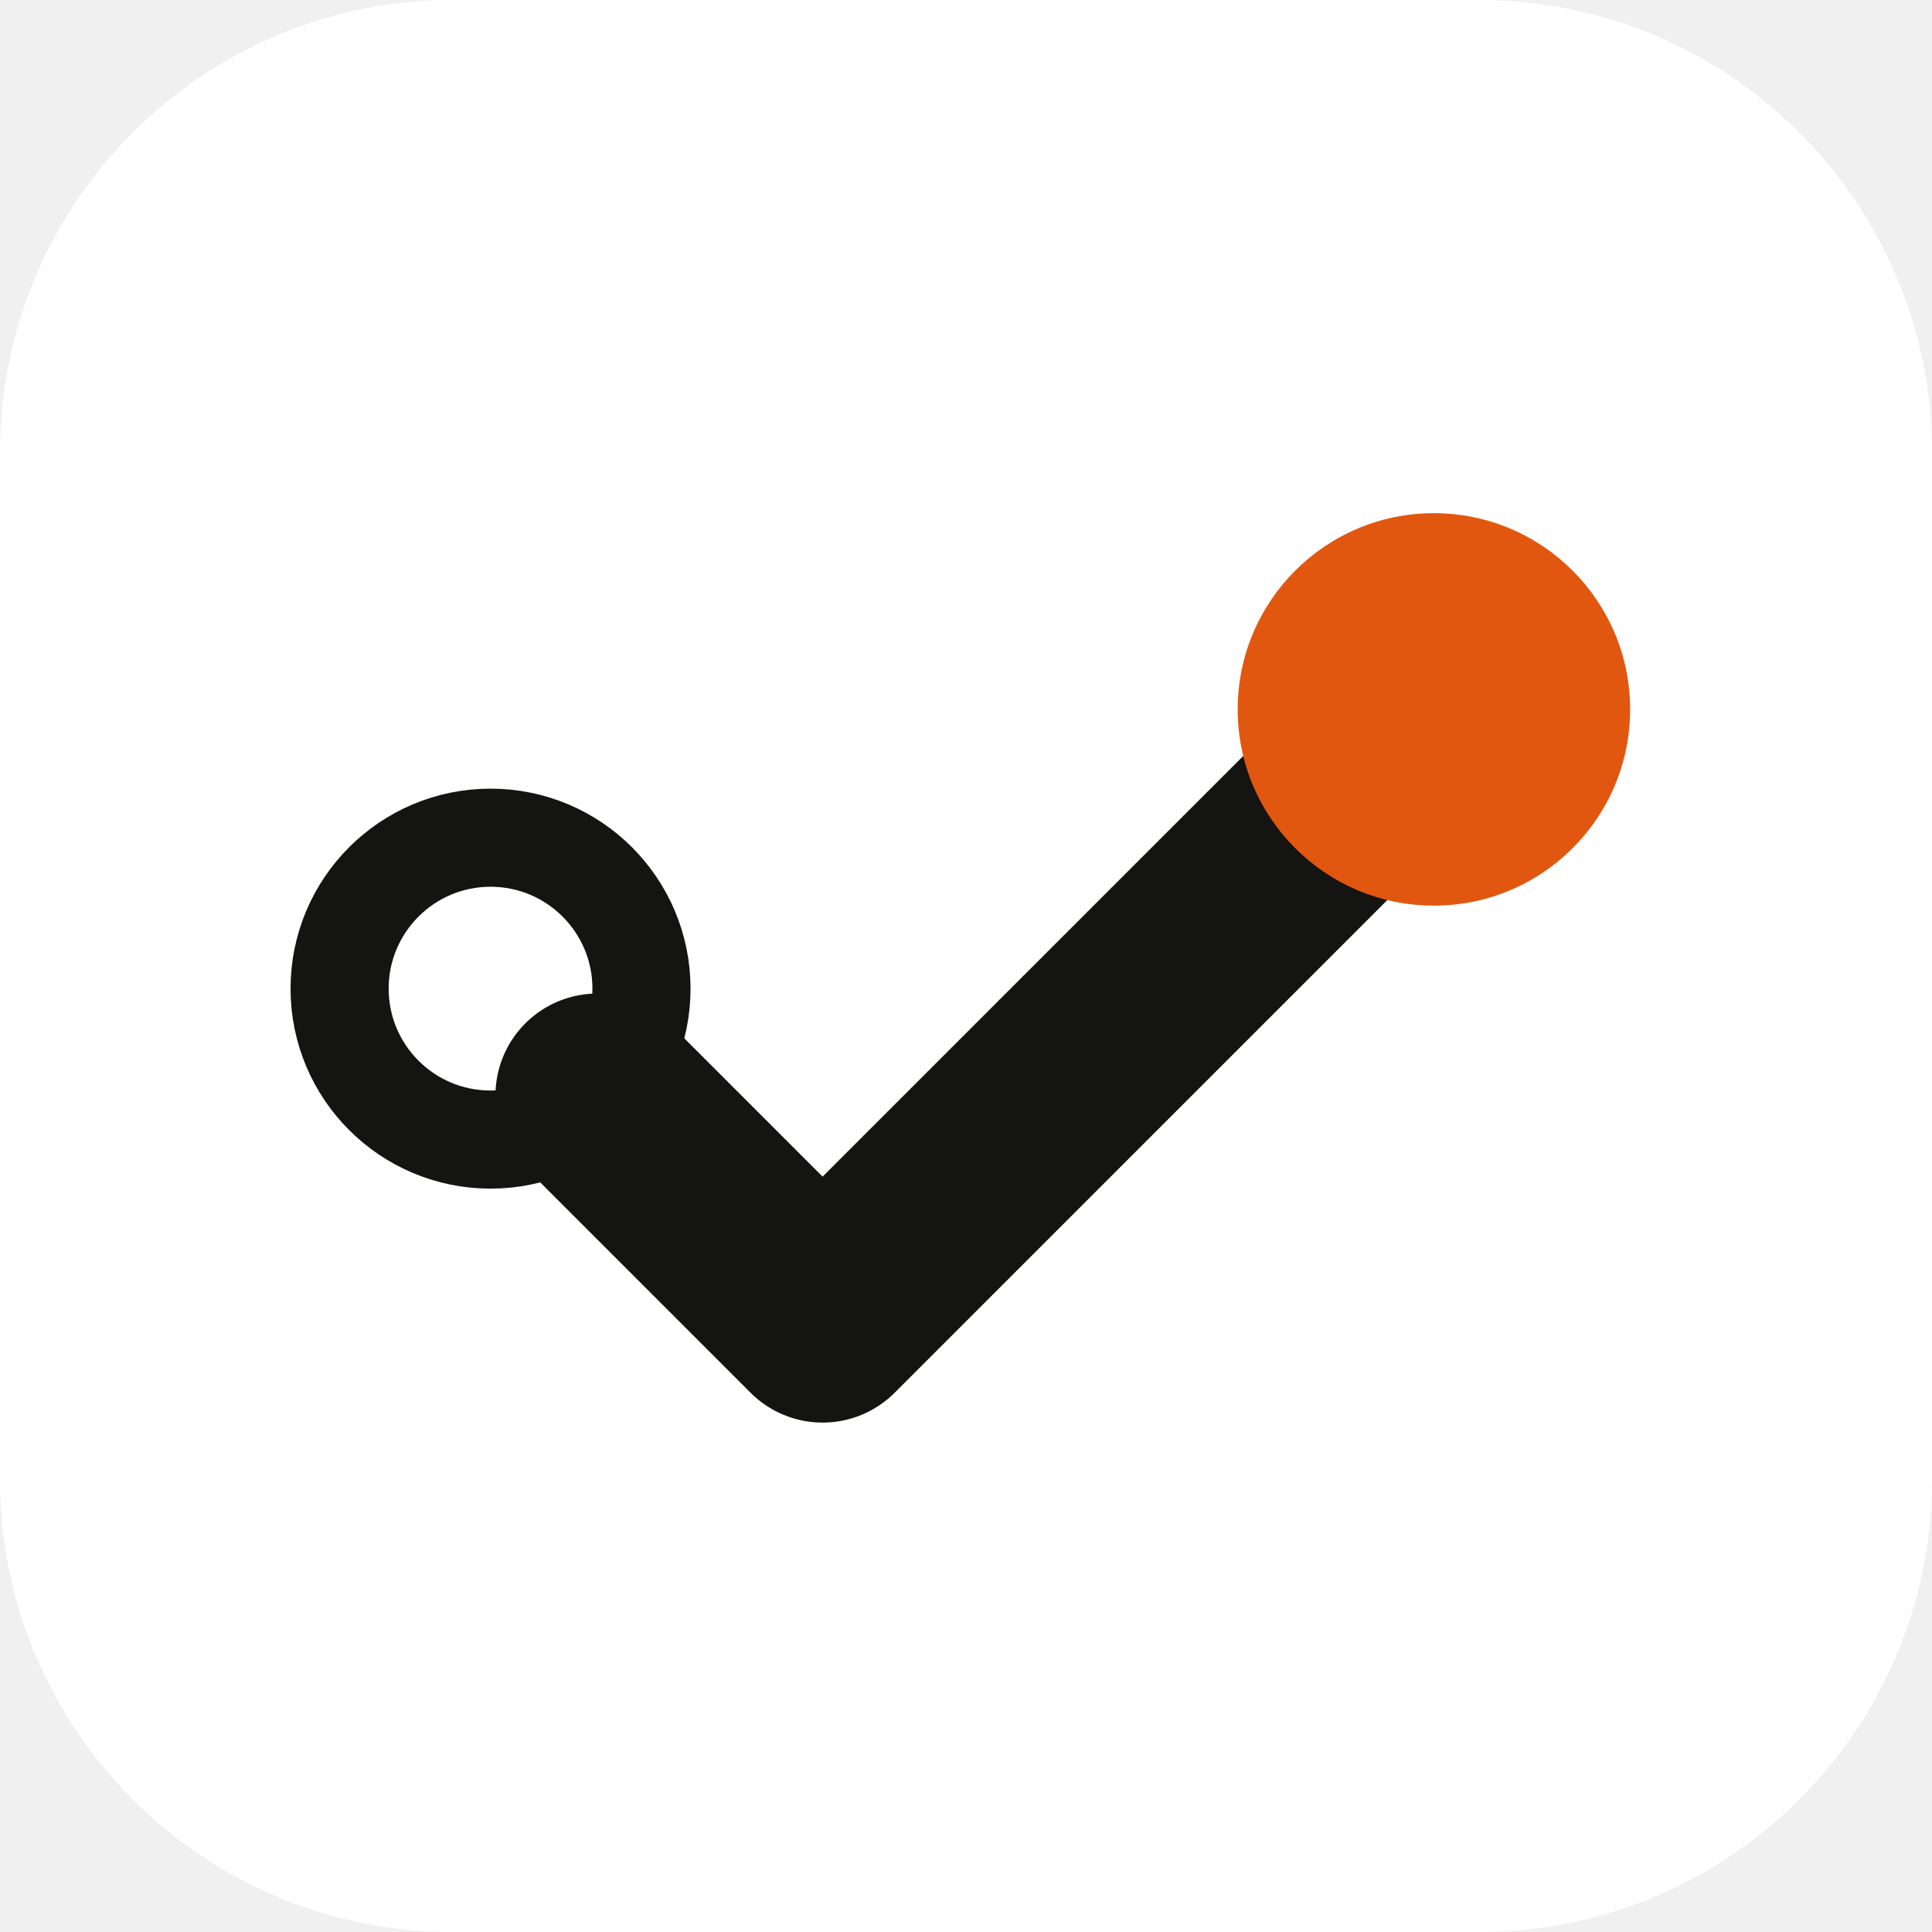
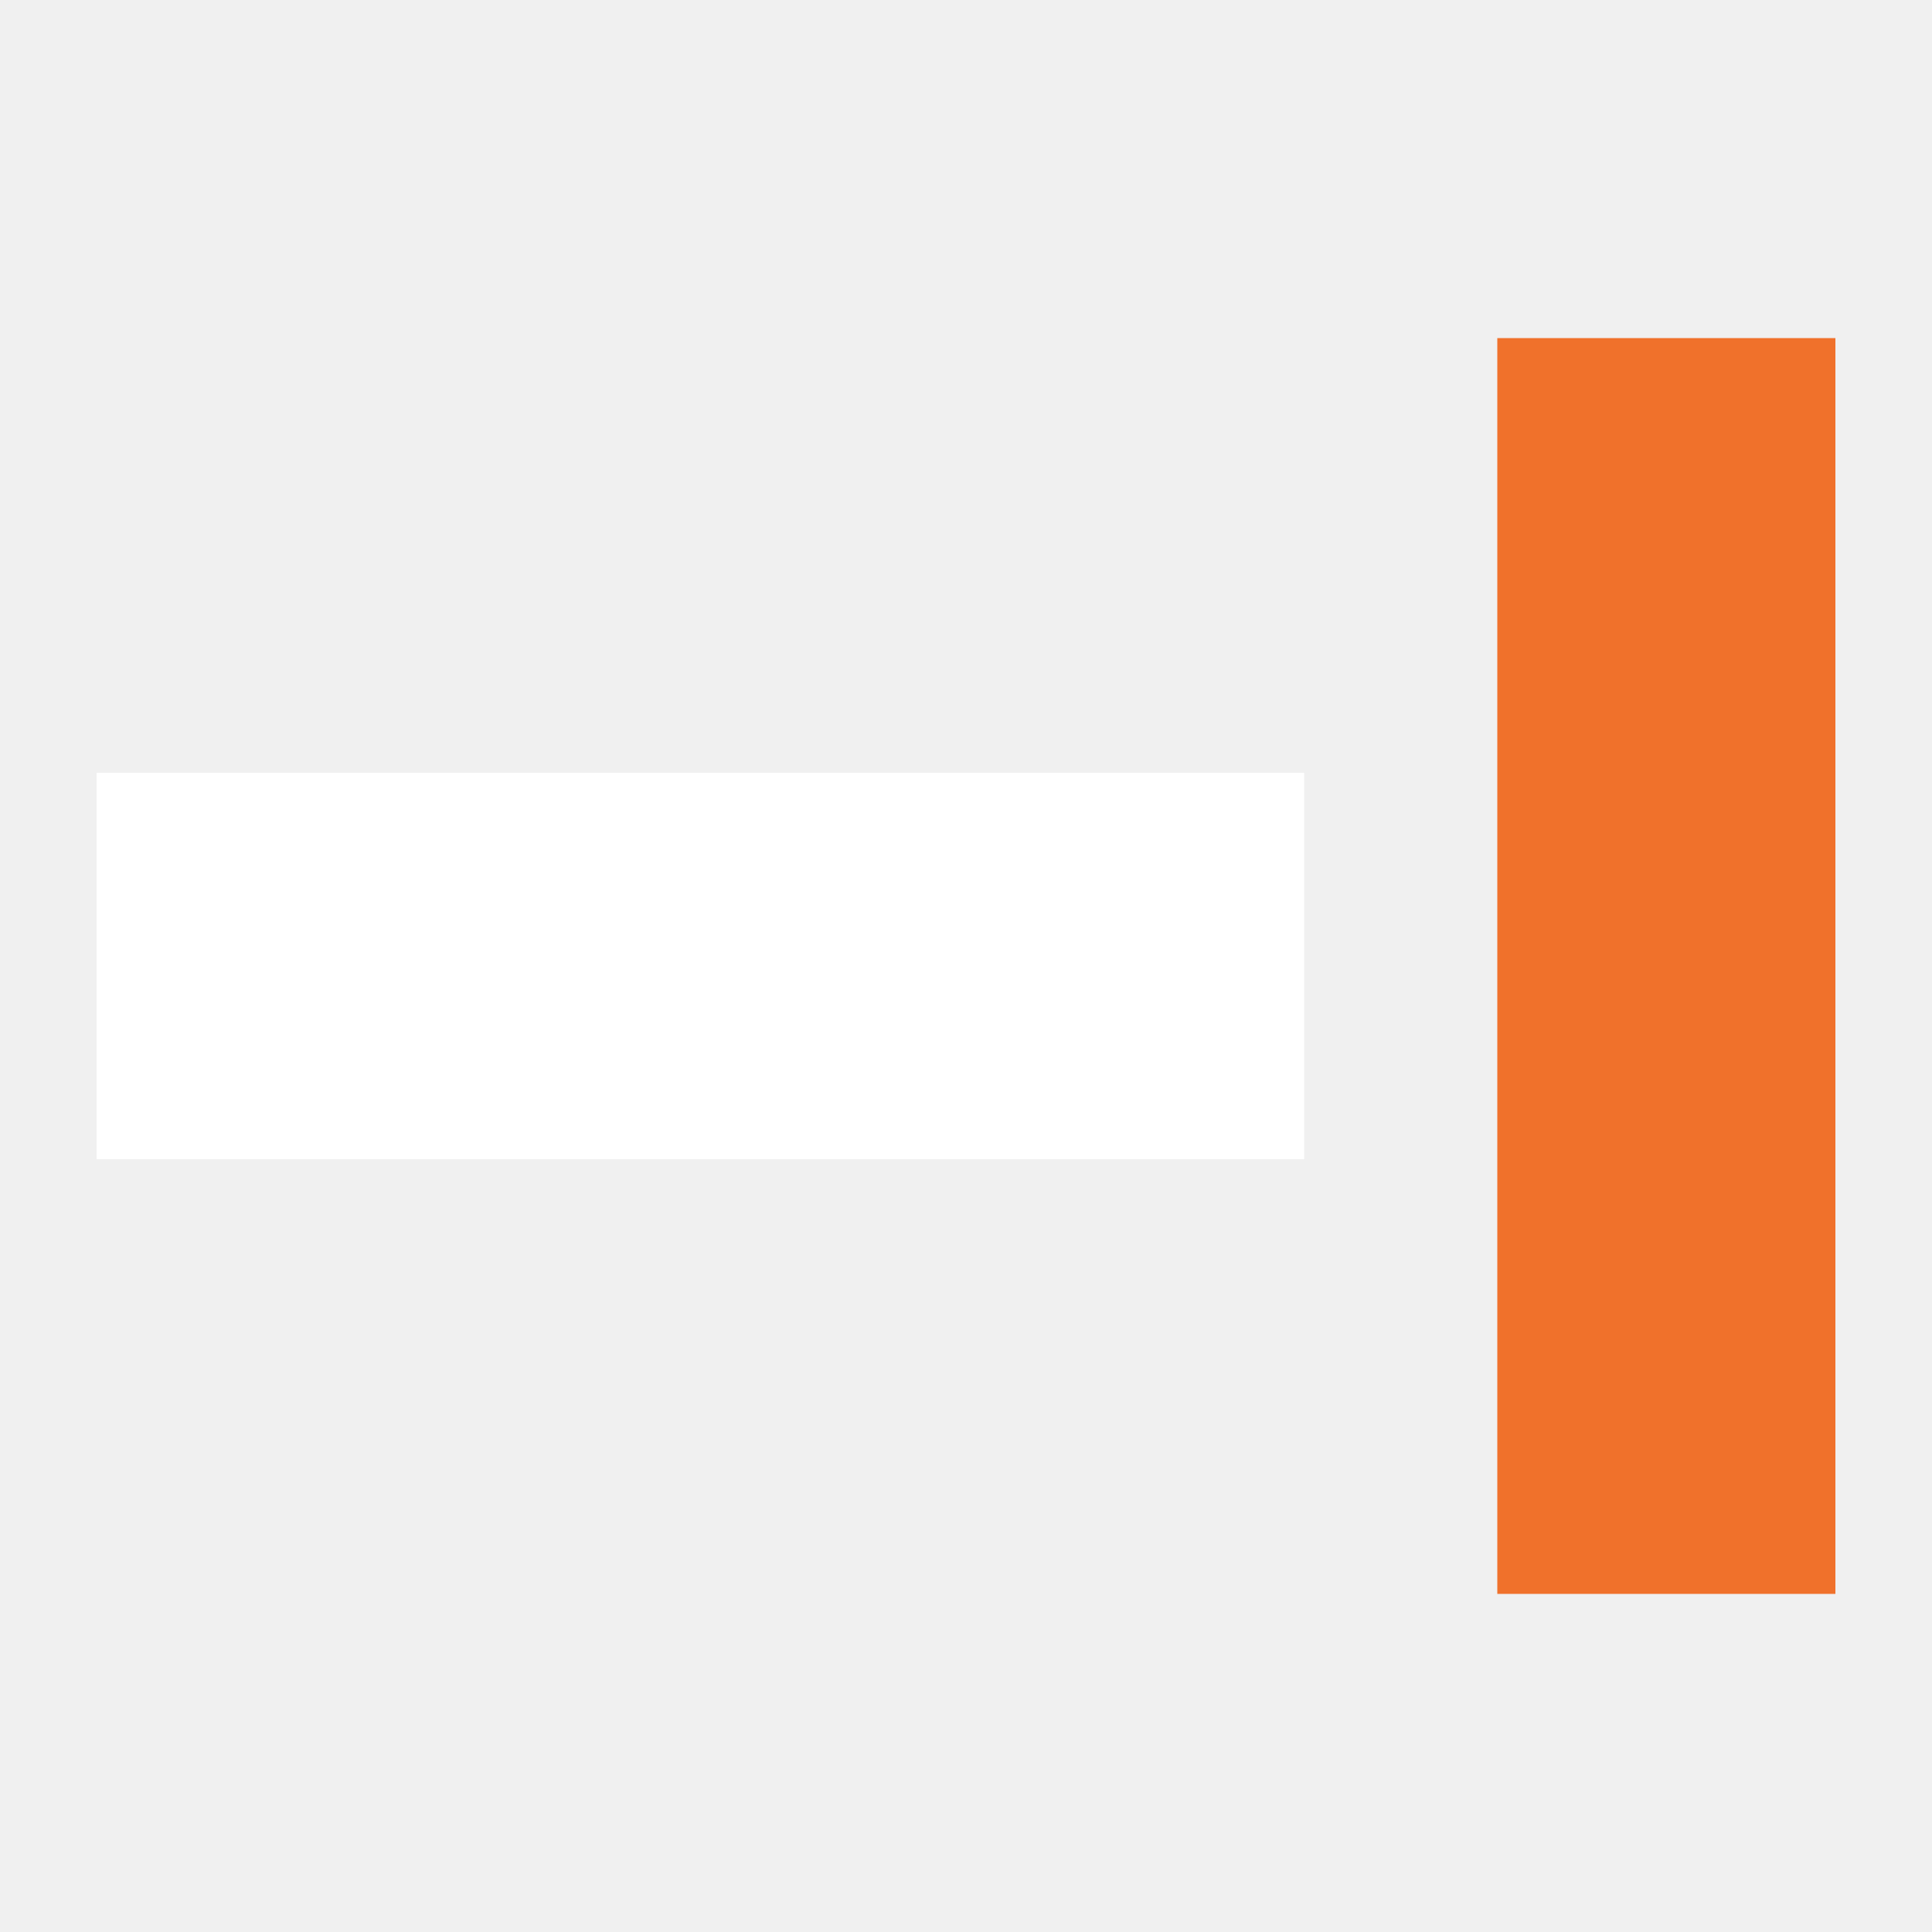
- <svg xmlns="http://www.w3.org/2000/svg" viewBox="0 0 512 512" role="img" aria-label="Entrega Pra Mim">
-   <rect width="512" height="512" rx="120" fill="#FFFFFF" />
-   <path d="M158.3 290.3 L218 350 L372 196" fill="none" stroke="#141413" stroke-width="54" stroke-linecap="round" stroke-linejoin="round" />
-   <circle cx="130" cy="262" r="40" fill="none" stroke="#141413" stroke-width="26" />
-   <circle cx="380" cy="188" r="52" fill="#E2570F" />
+ <svg xmlns="http://www.w3.org/2000/svg" viewBox="0 0 40 40" role="img" aria-label="Entrega Pra Mim">
+   <rect x="2" y="16" width="25" height="8" fill="#ffffff" />
+   <rect x="31" y="7" width="7" height="26" fill="#f0712b" />
</svg>
